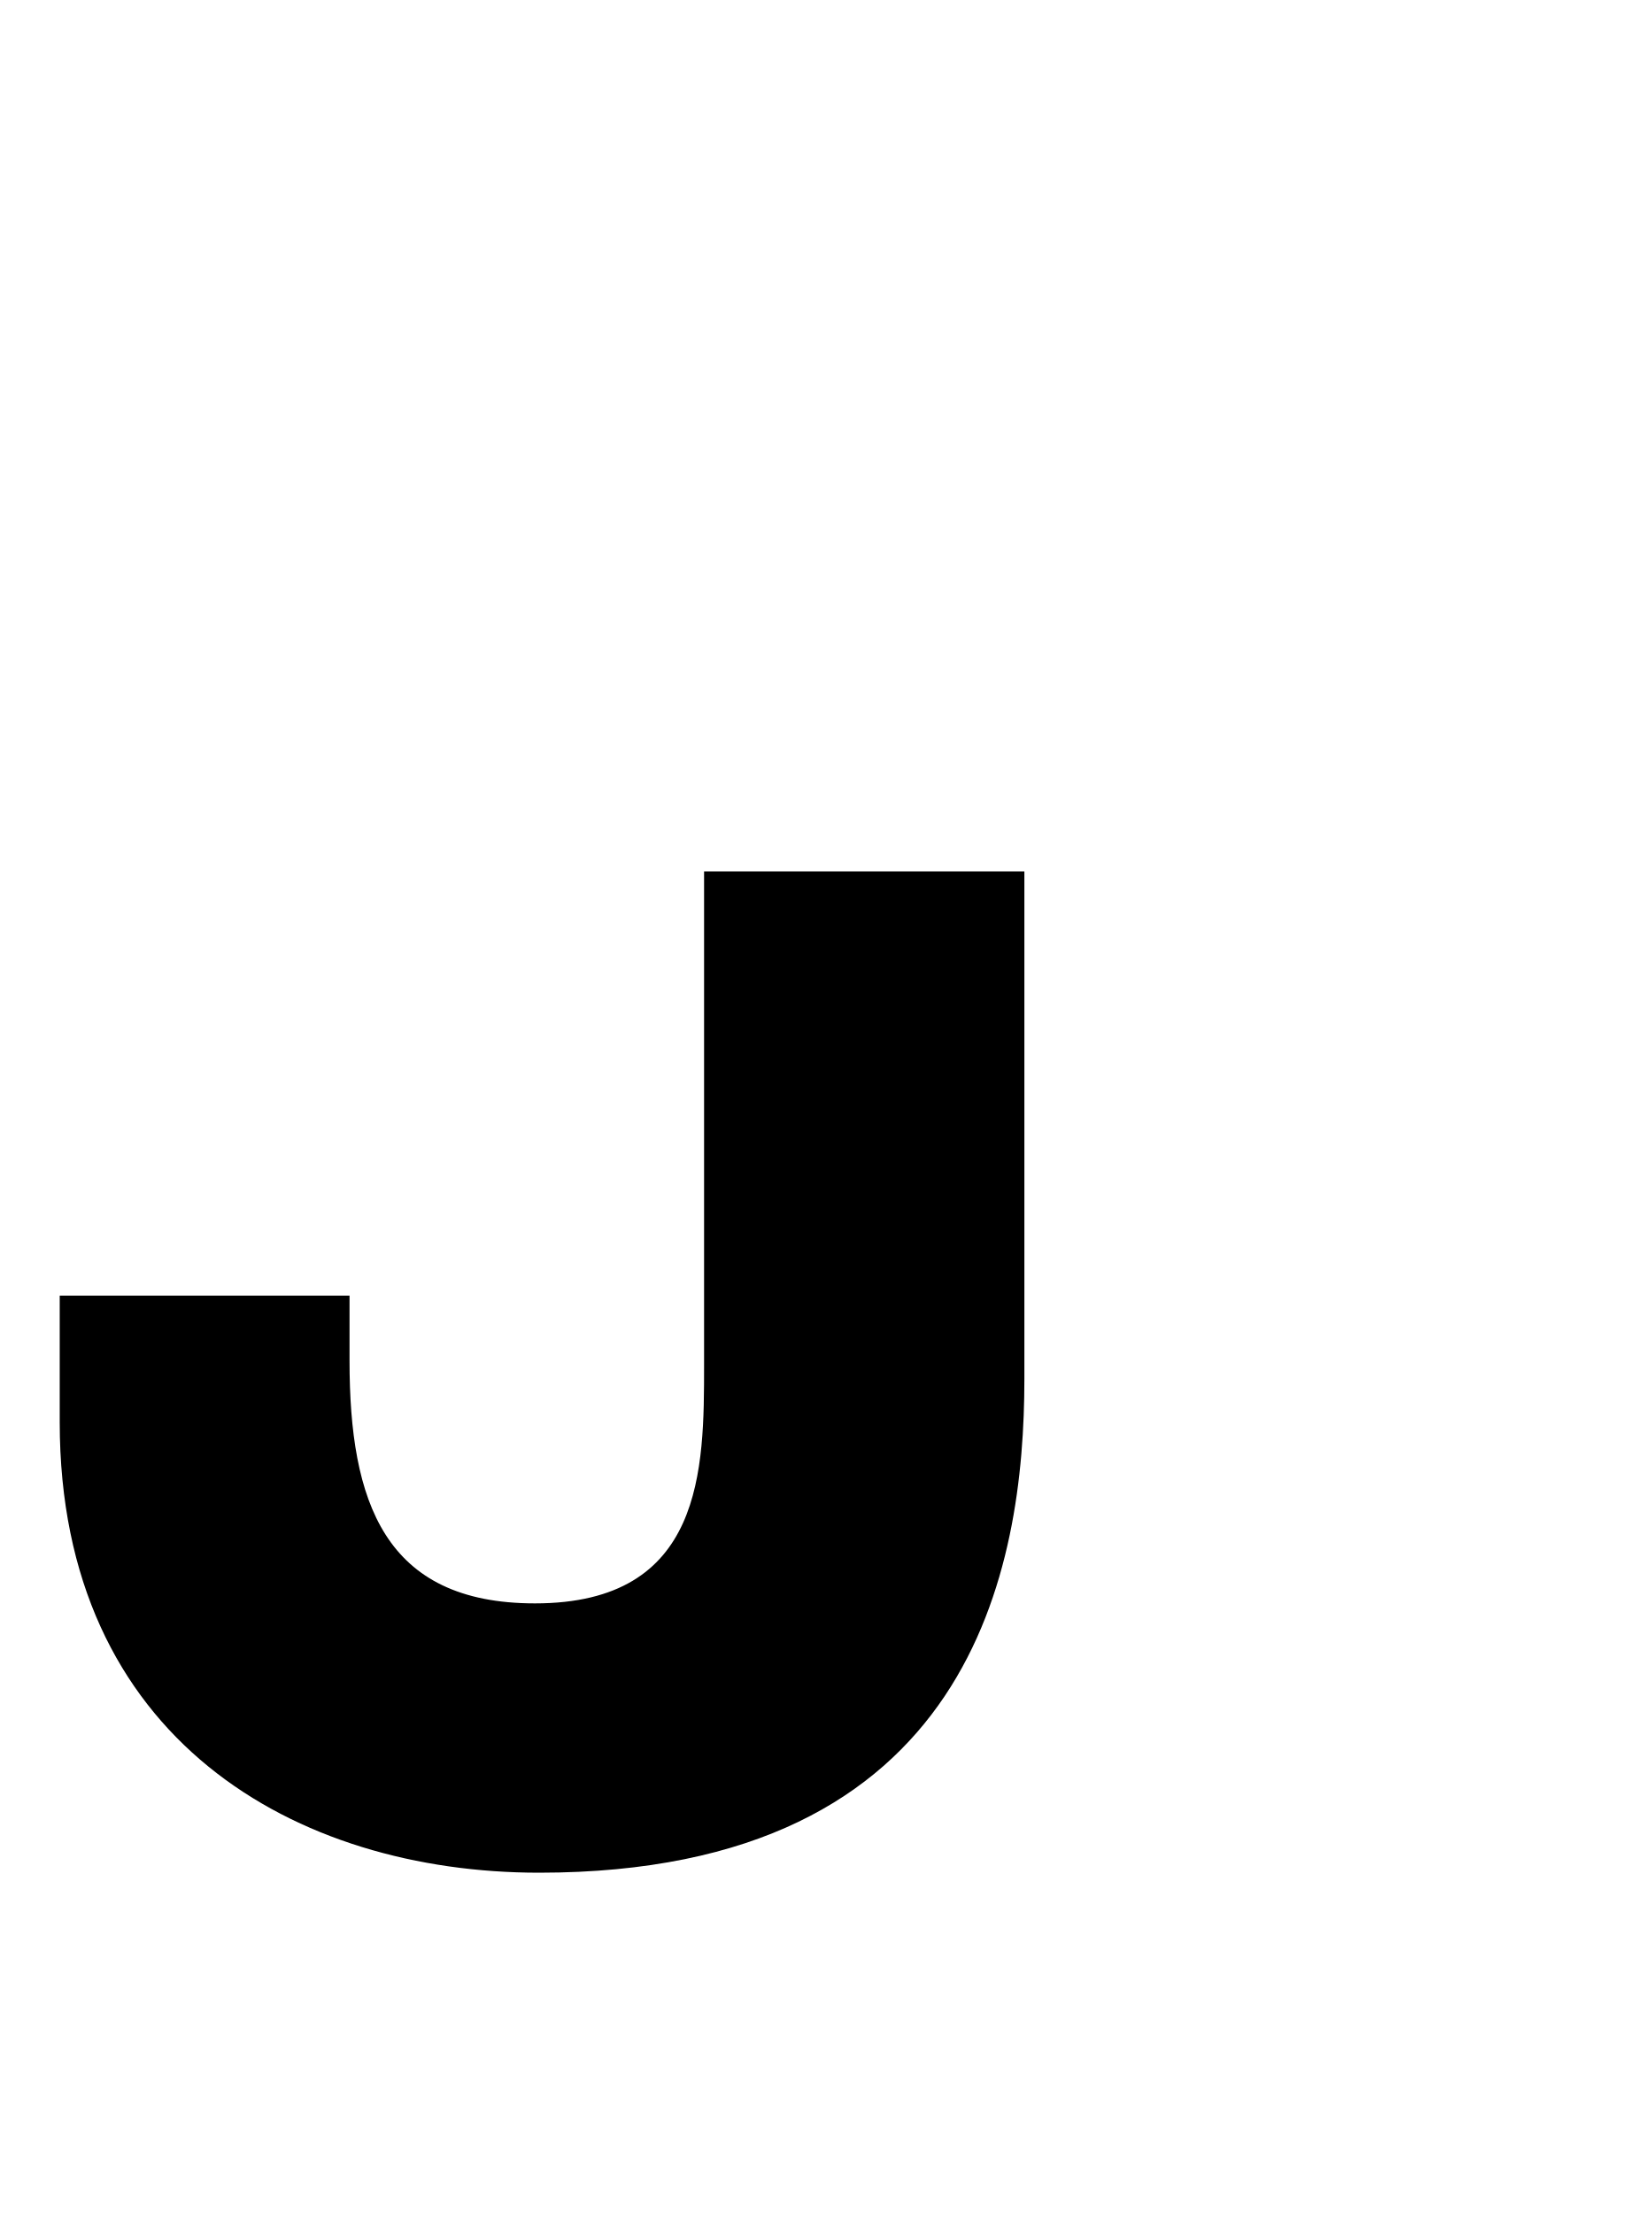
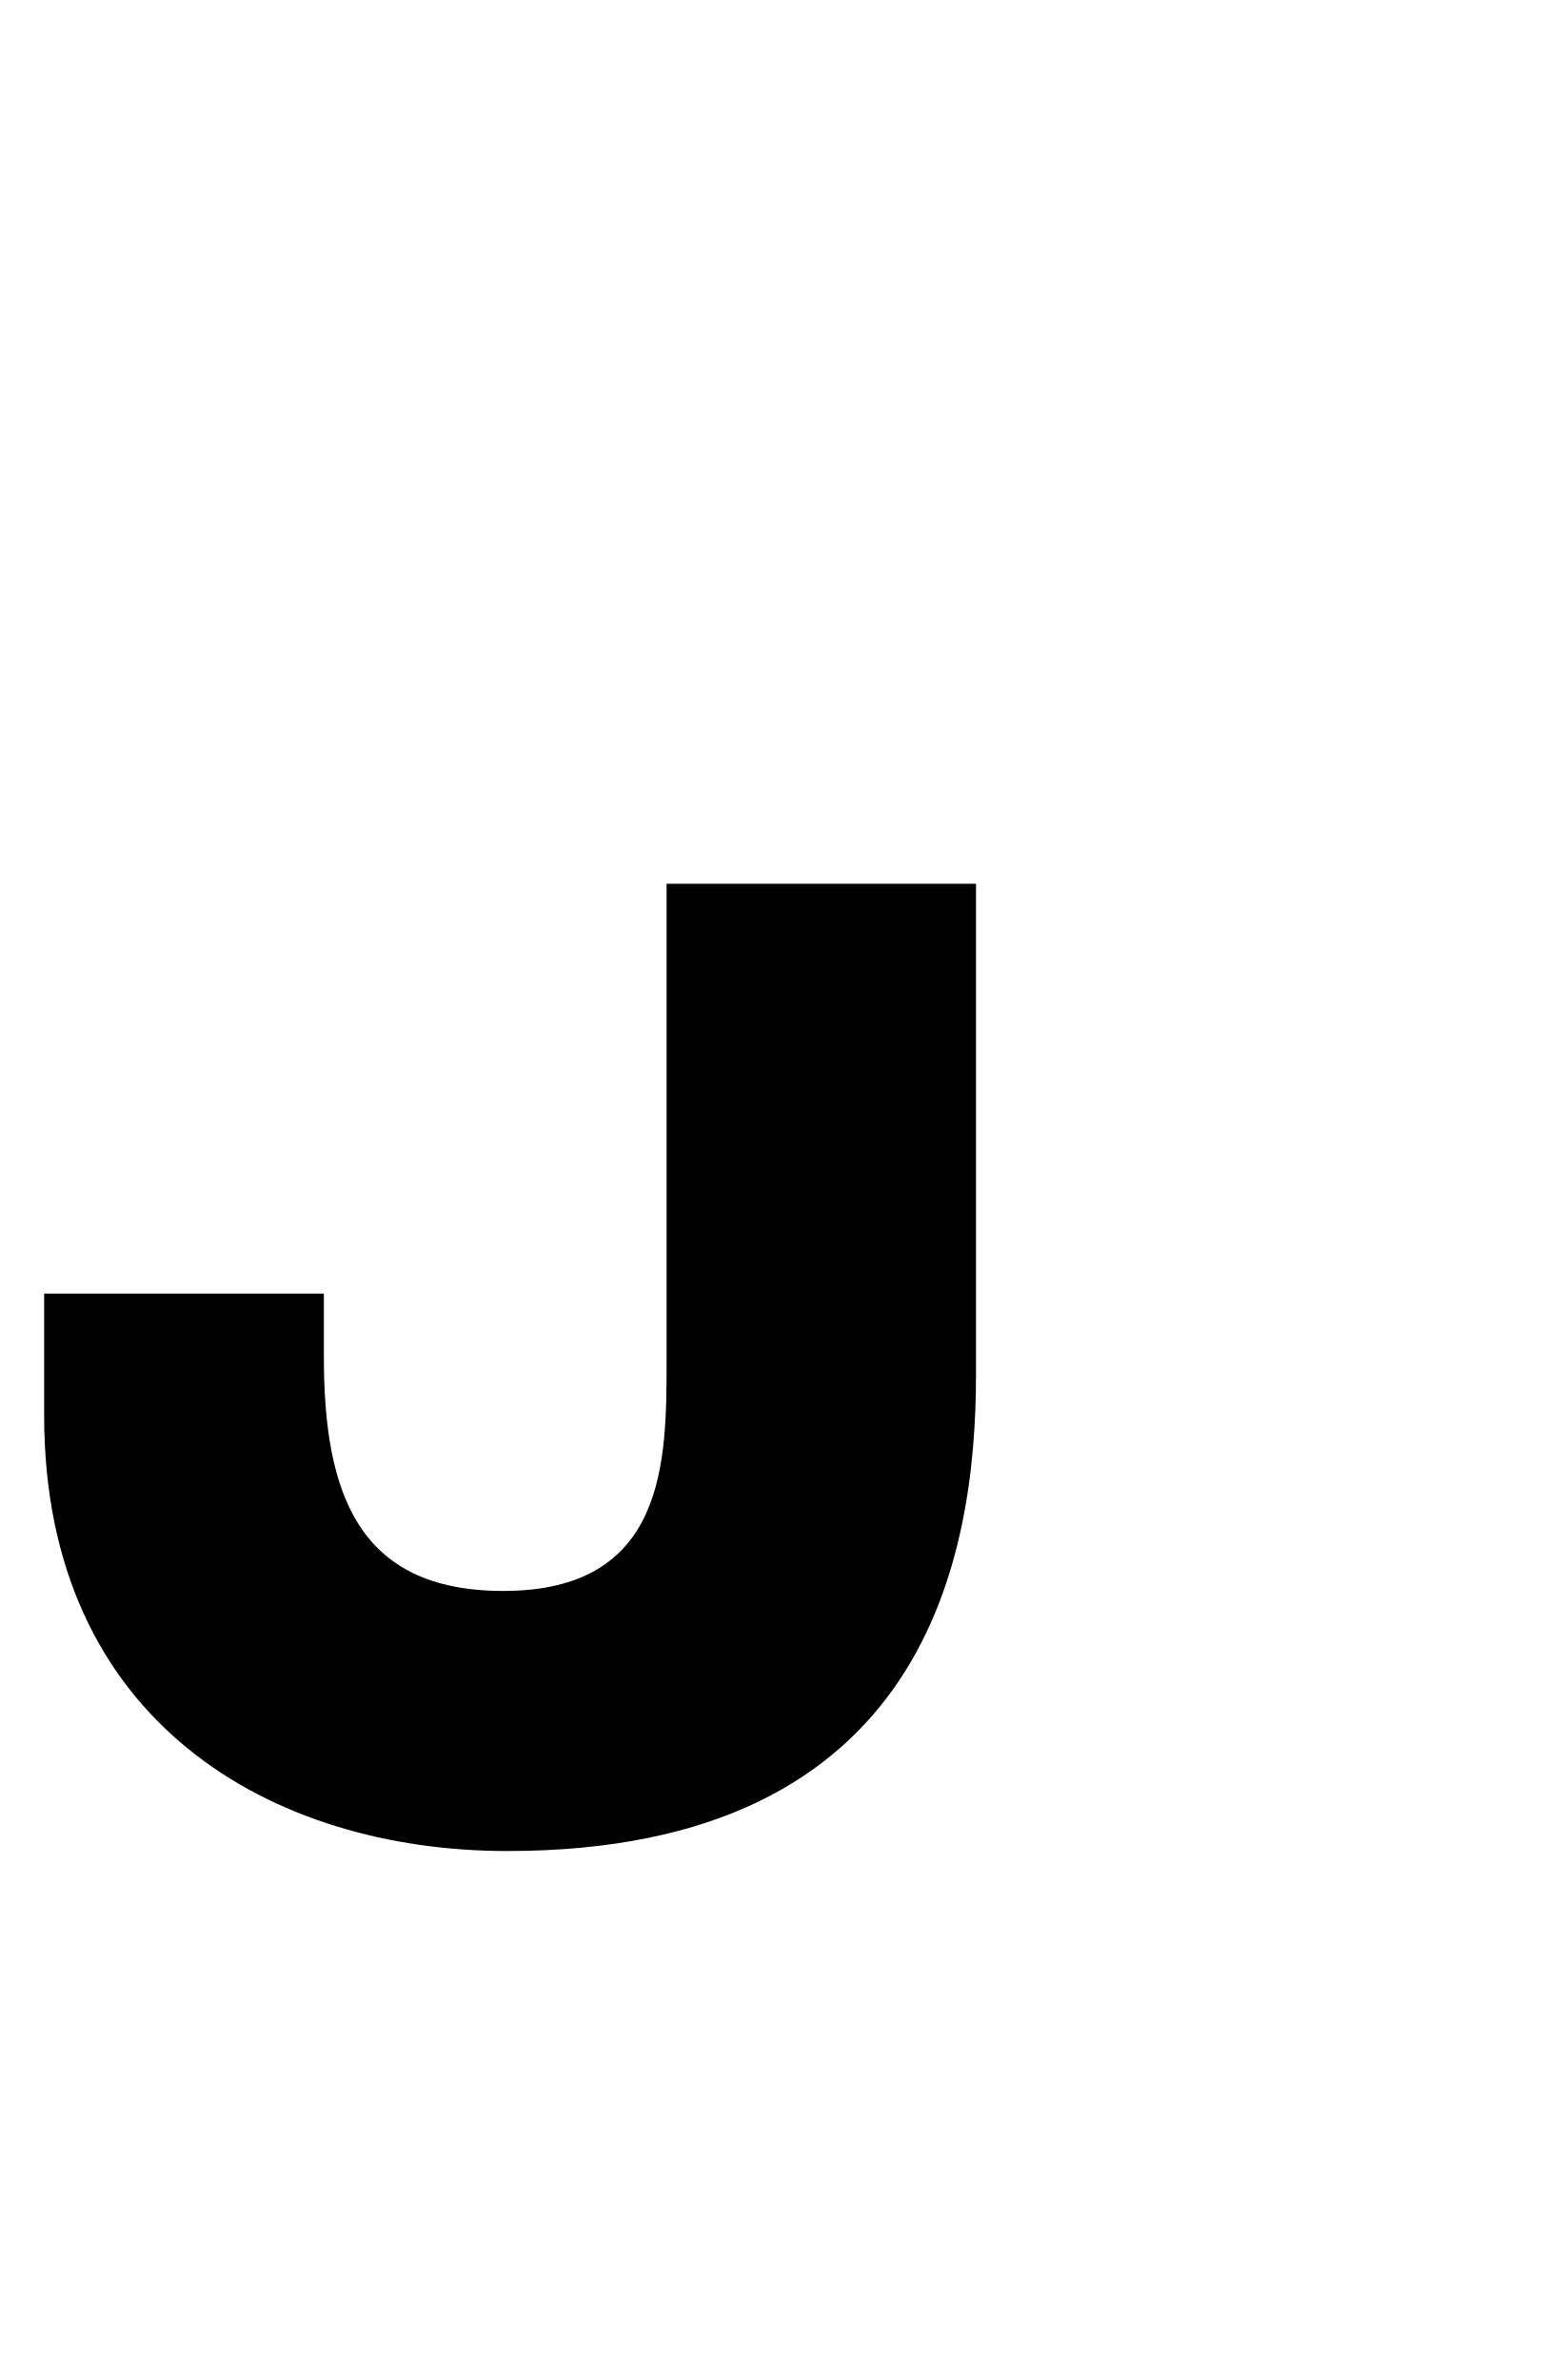
- <svg xmlns="http://www.w3.org/2000/svg" version="1.1" x="0px" y="0px" viewBox="0 0 395.4 530" style="enable-background:new 0 0 395.4 530;" xml:space="preserve">
+ <svg xmlns="http://www.w3.org/2000/svg" version="1.1" x="0px" y="0px" viewBox="0 0 389.6 593" style="enable-background:new 0 0 389.6 593;" xml:space="preserve">
  <style type="text/css">
- 	.st0{display:none;fill:#010202;}
- 	.st1{display:none;}
+ 	.st0{display:none;}
+ 	.st1{display:inline;}
</style>
-   <g id="E_00000051360959627468142820000017544460044616440767_">
+   <g id="_x5F_V1">
+     <g id="E_00000051360959627468142820000017544460044616440767_">
+ 	</g>
+     <g id="C">
+ 	</g>
+     <g id="N_x5F_3">
+ 	</g>
+     <g id="A">
+ 	</g>
+     <g id="N_00000054254949360326627830000005329152182886584764_">
+ 	</g>
+     <g id="e">
+ 	</g>
+     <g id="T">
+ 	</g>
+     <g id="N_00000127748963548567887910000006918738376549339794_">
+ 	</g>
+     <g id="I">
+ 	</g>
+     <g id="A1">
+ 	</g>
+     <g id="M">
+ 	</g>
+     <g id="R">
+ 	</g>
+     <g id="O_00000083778567647030904660000008843847121500168630_">
+ 	</g>
+     <g id="F">
+ 	</g>
+     <g id="N">
+ 	</g>
+     <g id="E">
+ 	</g>
+     <g id="P">
+ 	</g>
+     <g id="O">
+ 	</g>
+   </g>
+   <g id="Ebene_20">
+     <text transform="matrix(1 0 0 1 2474.953 3054.127)">
+       <tspan x="0" y="0" style="fill:#E30613; font-family:'SH-Maintenance-V2'; font-size:490px; letter-spacing:-19;">M</tspan>
+       <tspan x="604.7" y="0" style="fill:#E30613; font-family:'SH-Maintenance-V2'; font-size:490px;">A</tspan>
+       <tspan x="965.8" y="0" style="fill:#E30613; font-family:'SH-Maintenance-V2'; font-size:490px; letter-spacing:-19;">I</tspan>
+       <tspan x="1090.7" y="0" style="fill:#E30613; font-family:'SH-Maintenance-V2'; font-size:490px;">NTENANCE</tspan>
+     </text>
+     <rect x="-363.9" y="2709.1" style="fill:none;" width="1722.6" height="412.6" />
+     <text transform="matrix(1 0 0 1 -363.8907 3058.983)">
+       <tspan x="0" y="0" style="fill:#E30613; font-family:'SH-Maintenance-V2'; font-size:490px;">OPEN</tspan>
+       <tspan x="1660.1" y="0" style="fill:#E30613; font-family:'SH-Maintenance-V2'; font-size:485px; letter-spacing:-9;"> </tspan>
+     </text>
+     <text transform="matrix(1 0 0 1 1366.104 3068.601)">
+       <tspan x="0" y="0" style="fill:#E30613; font-family:'SH-Maintenance-V2'; font-size:490px; letter-spacing:-19;">F</tspan>
+       <tspan x="252.8" y="0" style="fill:#E30613; font-family:'SH-Maintenance-V2'; font-size:490px;">OR</tspan>
+     </text>
+   </g>
+   <g id="Hilfslinien">
+     <rect x="-559.8" y="2164.3" style="fill:none;" width="7398.2" height="466.4" />
+     <text transform="matrix(1 0 0 1 -559.834 2513.449)">
+       <tspan x="0" y="0" style="fill:#E30613; font-family:'SH-Maintenance-V2'; font-size:489px; letter-spacing:-19;">WE</tspan>
+       <tspan x="739.4" y="0" style="fill:#E30613; font-family:'SH-Maintenance-V2'; font-size:489px; letter-spacing:-29;">G</tspan>
+       <tspan x="1081.2" y="0" style="fill:#E30613; font-family:'SH-Maintenance-V2'; font-size:489px; letter-spacing:-9;">E</tspan>
+       <tspan x="1468.4" y="0" style="fill:#E30613; font-family:'SH-Maintenance-V2'; font-size:489px;">N </tspan>
+       <tspan x="1939.8" y="0" style="fill:#E30613; font-family:'SH-Maintenance-V2'; font-size:489px; letter-spacing:9;">U</tspan>
+       <tspan x="2312" y="0" style="fill:#E30613; font-family:'SH-Maintenance-V2'; font-size:489px; letter-spacing:-9;">M</tspan>
+       <tspan x="2736.9" y="0" style="fill:#E30613; font-family:'SH-Maintenance-V2'; font-size:489px;">B</tspan>
+       <tspan x="3081.2" y="0" style="fill:#E30613; font-family:'SH-Maintenance-V2'; font-size:489px; letter-spacing:-19;">A</tspan>
+       <tspan x="3439.1" y="0" style="fill:#E30613; font-family:'SH-Maintenance-V2'; font-size:489px;">U </tspan>
+       <tspan x="3910" y="0" style="fill:#E30613; font-family:'SH-Maintenance-V2'; font-size:489px; letter-spacing:-29;">G</tspan>
+       <tspan x="4268.4" y="0" style="fill:#E30613; font-family:'SH-Maintenance-V2'; font-size:489px;">E</tspan>
+       <tspan x="4585.3" y="0" style="fill:#E30613; font-family:'SH-Maintenance-V2'; font-size:489px; letter-spacing:-39;">Ö</tspan>
+       <tspan x="4926.6" y="0" style="fill:#E30613; font-family:'SH-Maintenance-V2'; font-size:489px;">FFNET</tspan>
+     </text>
+   </g>
+   <g id="T_00000151528559115874515910000005984389023753216649_">
+     <path d="M12672,452.2V102.4h76.9v349.8H12672z" />
+     <path d="M12602.4,102.4h146.5c94.6,0,140.6,55.9,140.6,149.4h-64.7c0-54.9-23.5-72.5-75.9-72.5h-146.5V102.4z" />
+   </g>
+   <g id="E_00000150082740960534394650000001756674408269680310_">
+     <path d="M12483.2,452.1V156.4h-63.8v295.6H12483.2z" />
+     <path d="M12360.9,353.3h140.9c0,0,13.3-74.6,23.6-132.1h-61.9l-11.8,74.6h-90.8V353.3z" />
+     <path d="M12419.4,452.1h140.9c0,0,13.3-74.6,23.6-132.1h-61.9l-11.8,74.6h-90.8V452.1z" />
+     <path d="M12514.7,186.3h60.9c-7.9-43.7-15.2-84.5-15.2-84.5h-140.9v57.5h90.8L12514.7,186.3z" />
+   </g>
+   <g id="N_00000099632580371903072950000016892054108610634910_">
+     <path d="M12243.2,451.9l93.9-349.3h-69l-60.2,237.7h-1l-56.3-237.7h-77.3l-41.6,152.6h70.4l9.8-41.6h1l58.7,237.7L12243.2,451.9z" />
+     <rect x="12026" y="102.6" width="76.8" height="349.3" />
+   </g>
+   <g id="F_00000114769032895886322120000014247326199313495697_">
+     <path d="M11833.7,451.9h-76.8V102.7h245.5v64.5h-168.7V248h146.2v59.7h-146.2V451.9z" />
+   </g>
+   <g id="F_00000173141720675959051990000004486108456543280518_">
+     <path d="M11544.8,451.6h132.8V169.3h-54.9v217.1h-77.9V451.6z" />
+     <path d="M11576.8,451.7c0-18,2.9-33.6,10.7-46.8c6.8-12.2,16.6-23.4,28.3-31.2c11.7-7.8,25.4-13.7,40-17.6   c14.6-3.9,30.2-5.9,70.2-5.9v-81.4c-52.2,0-76.6,3.9-100,12.2c-23.4,8.8-44.4,20-61.9,36.1c-17.6,16.6-31.2,35.1-41.4,57.5   c-9.8,22.9-14.1,48.8-14.1,77H11576.8z" />
+     <polygon points="11726.1,100.7 11622.7,100.7 11622.7,383 11677.6,383 11677.6,165.8 11726.1,165.8  " />
+   </g>
+   <g id="Ö">
+     <path d="M11161.4,269.5c0-103.7,64.1-184.4,171.6-184.4c107.6,0,171.6,80.7,171.6,184.4c0,100.7-64.1,181.4-171.6,181.4   C11225.5,450.9,11161.4,370.2,11161.4,269.5z M11238.2,269.5c0,58.2,25.9,116.9,94.9,116.9c68.9,0,94.9-58.7,94.9-116.9   c0-61.1-25.9-119.8-94.9-119.8C11264.1,149.7,11238.2,208.4,11238.2,269.5z M11299.8,239.7v-57.2h66v57.2H11299.8z M11299.8,326.7   v-57.2h66v57.2H11299.8z" />
+   </g>
+   <g id="E_00000056408675155028286430000005814045595369560991_">
+     <path d="M11132.4,452.2h-265V103.1h261.1v64.5h-184.4v74.8h169.2v59.7h-169.2v85.6h188.3V452.2z" />
+   </g>
+   <g id="G_00000142136150640176763200000005464168929300255362_">
+     <path d="M10490,367.5h76.4V178.3l98-1.5l-1.5-75h-174L10490,367.5z M10490,451.8l267.6-0.5v-63.2l-190.1,1l-1-98l-75,1.5   L10490,451.8z M10657.6,451.3h101c10.8-7.4,23-15.2,33.8-22.5c11.8-8.3,21.1-17.2,30.9-26.5c8.3-8.3,15.2-18.6,21.6-32.3   c4.4-11.8,8.3-26,8.3-42.6c0-16.7-3.9-30.9-9.3-44.6c-6.4-12.7-14.7-23.5-25.5-32.3c-10.8-8.8-23-16.2-36.8-21.1   c-13.2-4.9-28.9-6.9-43.1-6.9c-20.6,0-37.7,3.4-53.9,10.8c-15.2,6.4-28.9,16.2-37.7,27.9c-10.8,12.7-18.1,27-23,43.1   c-5.9,17.2-8.3,35.3-6.9,53.9h64.2c0-9.8,1.5-17.6,3.4-27.4c1.5-9.3,3.4-16.7,8.8-25c2.9-7.4,9.3-13.2,16.2-17.6   c6.4-5.4,14.7-7.4,25.5-7.4c14.2,0,26,4.9,35.8,14.7c9.3,7.8,14.2,21.1,14.2,36.8c0,10.3-2.5,20.1-6.9,27   c-5.4,8.3-10.8,15.7-17.2,21.6c-6.9,7.4-15.2,12.3-22.5,18.1c-8.3,4.9-16.7,10.8-24,15.7   C10700.8,423.3,10670.4,442.9,10657.6,451.3z" />
+   </g>
+   <g id="U_00000122691519521168774280000013841469757125651126_">
+     <path d="M10335.3,463.6c-102.4-1.5-114.8-74.7-114.8-119.8v-242h77.7v238.5c0,24.3,0,55.9,37.1,57.9V463.6z" />
+     <path d="M10057.2,101.9h77.7v238.5c0,25.2,0,57.9,41.1,57.9c36.6,0,45-24.7,45-58.9v-15.8h70.3v30.7c0,77.2-57.4,109.4-116.3,109.4   c-105.4,0-117.8-74.2-117.8-119.8V101.9z" />
+   </g>
+   <g id="A_00000004505667569094896160000014532079075801900974_">
+     <path d="M9901.7,203.9l-3,70.3l30,6.9v1l-247.3,61v75.2l121.9,33.4l15.2-61l-22.1-9.3v-1l244.4-61v-78.2L9901.7,203.9z" />
+     <polygon points="9726.2,430.6 9803.9,451.7 9809.8,451.7 9868.3,212.8 9869.3,212.8 9928.8,451.7 10005.5,451.7 10040.9,319.5    9972.5,317.5 9966.6,342.6 9965.6,342.6 9905.6,101.1 9833.4,101.1 9772.4,339.6 9771.4,339.6  " />
+   </g>
+   <g id="B">
+     <path d="M9362.8,453.3V104.2h164.3c66.5,0,111.5,21.5,111.5,86.6c0,34.7-16.6,57.7-47.4,72.9c43,12.2,64.1,45,64.1,88.5   c0,70.9-60.1,101.2-123.2,101.2H9362.8z M9511.5,163.8h-71.9v81.7h77.8c27.4,0,46.9-12.2,46.9-41.6   C9564.3,171.2,9538.8,163.8,9511.5,163.8z M9439.6,393.7h82.2c29.8,0,56.7-9.8,56.7-46c0-35.7-22-49.9-55.3-49.9h-83.6V393.7z" />
+   </g>
+   <g id="M_00000134250281029563310950000003257287664879667615_">
+     <path d="M9105.6,335.1h75.5c-12.8-20.6-144.7-232.9-144.7-232.9h-77v350.1h72.1V217.4h1C9032.5,217.4,9069.3,276.2,9105.6,335.1z" />
+     <path d="M9181.6,335.1c36.3-58.8,73.1-117.7,73.1-117.7h1v234.9h72.1V102.2h-77c0,0-131.9,212.3-144.7,232.9H9181.6z" />
+   </g>
+   <g id="U">
+     <path d="M8909.6,453h-247.3v-64.6h170.4v-285h76.9V453z M8615.3,453V103.4h76.9v285h170.4V453H8615.3z" />
+   </g>
+   <g id="N_00000154425763484525918430000008508601231558086807_">
+     <path d="M8364.8,451.5l93.9-349.3h-69l-60.2,237.7h-1l-56.3-237.7H8195l-41.6,152.6h70.4l9.8-41.6h1l58.7,237.7L8364.8,451.5z" />
+     <rect x="8147.6" y="102.2" width="76.8" height="349.3" />
+   </g>
+   <g id="E_00000165205204584183719570000002201050886193303485_">
+     <path d="M7833.8,279.2h-64.3c0-107.2,80.4-171.1,180.8-171.1v76.5C7892.2,184.7,7833.8,210.5,7833.8,279.2z" />
+     <path d="M7941.7,379.1c0-68.7-58.5-94.5-116.5-94.5v-76.5c100.4,0,180.8,63.8,180.8,171.1H7941.7z" />
+     <polygon points="8118.6,371.8 8118.6,450.3 7947.6,450.3 7942.7,371.8  " />
+     <path d="M7833.8,279.2c0,68.7,58.5,94.5,116.5,94.5v76.5c-100.4,0-180.8-63.8-180.8-171.1H7833.8z" />
+     <path d="M7799.4,84.8V2.4c26.8,0,53.1,4.9,76.5,12.7c23.4,8.8,43.4,20,60.9,36.1s31.2,34.6,40.9,57.5   c10.2,22.9,15.1,49.2,15.1,76.5h-69.2c0-18-3.4-32.7-10.2-45.8c-7.3-13.2-16.6-23.4-28.3-32.2c-11.7-7.8-25.8-13.6-40-18   C7829.6,85.7,7815,84.8,7799.4,84.8z" />
+   </g>
+   <g id="G">
+     <path d="M7753.7,452.8h-48.9l-7.8-39.6c-27.4,35.2-62.1,47.9-95.8,47.9c-107.6,0-171.6-80.7-171.6-181.4   c0-103.7,64.1-184.4,171.6-184.4c71.4,0,139.4,43.5,147.2,123.2H7675c-9.3-39.1-37.2-58.7-73.8-58.7c-68.9,0-94.9,58.7-94.9,119.8   c0,58.2,25.9,116.9,94.9,116.9c50.4,0,78.7-26.4,83.1-75.3H7607v-57.2h146.7V452.8z" />
+   </g>
+   <g id="E_00000005963599347184841430000018193220976272044449_">
+     <path d="M7414,452.5h-265V103.4h261.1v64.5h-184.4v74.8h169.2v59.7h-169.2V388H7414V452.5z" />
+   </g>
+   <g id="W">
+     <path d="M6882.6,217.6c-36.3,58.9-73.1,117.7-73.1,117.7h-1v-235h-72.1v350.3h77c0,0,132-212.4,144.7-233H6882.6z M6958.6,217.6   h-75.5c12.8,20.6,144.7,233,144.7,233h77V100.3h-72.1v235h-1C7031.7,335.3,6994.9,276.4,6958.6,217.6z" />
+   </g>
+   <g id="E_00000113322483045279252990000013609696148037364875_">
+     <path d="M5787.3,279.7h-64.9c0-108.1,81.1-172.5,182.4-172.5v77.2C5846.3,184.4,5787.3,210.4,5787.3,279.7z" />
+     <path d="M5898.9,380.5c0-69.3-59-95.4-117.5-95.4V208c101.3,0,182.4,64.4,182.4,172.5H5898.9z" />
+     <polygon points="6077.3,373.1 6077.3,452.3 5904.8,452.3 5899.9,373.1  " />
+     <path d="M5787.3,279.7c0,69.3,59,95.4,117.5,95.4v77.2c-101.3,0-182.4-64.4-182.4-172.5H5787.3z" />
+     <path d="M5755.4,83.6V0.5c27,0,53.6,4.9,77.2,12.8c23.6,8.8,43.7,20.2,61.4,36.4c17.7,16.2,31.5,34.9,41.3,58   c10.3,23.1,15.2,49.6,15.2,77.2h-69.8c0-18.2-3.4-32.9-10.3-46.2c-7.4-13.3-16.7-23.6-28.5-32.4c-11.8-7.9-26.1-13.8-40.3-18.2   C5785.9,84.6,5771.1,83.6,5755.4,83.6z" />
+   </g>
+   <g id="C_00000112622374827432275670000003417328206733987971_">
+     <path d="M5693.2,219.4h-74.5c-5.4-34.8-38.7-61.3-76.4-61.3c-69.1,0-95.1,58.8-95.1,120.1c0,58.3,26,117.1,95.1,117.1   c47,0,73.5-31.9,79.4-78.4h74.5c-7.8,87.7-67.6,143.1-153.9,143.1c-107.8,0-172-80.9-172-181.8c0-103.9,64.2-184.7,172-184.7   C5618.7,93.4,5683.9,138.5,5693.2,219.4z" />
+   </g>
+   <g id="N_00000117657359395406629260000008490405748572120458_">
+     <path d="M5057.9,452.3h76.9V102.6h-76.9V452.3z" />
+     <polygon points="5275.8,452.3 5369.4,102.6 5300.8,102.6 5240.6,340.6 5239.6,340.6 5183.3,102.6 5105.9,102.6 5064.3,255.4    5134.8,255.4 5144.6,213.8 5145.6,213.8 5204.8,452.3  " />
+   </g>
+   <g id="A_00000070819818803741320060000005539798163125646774_">
+     <path d="M4875.7,203.9l-3,70.3l30,6.9v1l-247.3,61v75.2l121.9,33.4l15.2-61l-22.1-9.3v-1l244.4-61v-78.2L4875.7,203.9z" />
+     <polygon points="4700.2,430.6 4777.9,451.7 4783.8,451.7 4842.3,212.8 4843.3,212.8 4902.8,451.7 4979.5,451.7 5014.9,319.5    4946.5,317.5 4940.6,342.6 4939.6,342.6 4879.6,101.1 4807.4,101.1 4746.4,339.6 4745.4,339.6  " />
+   </g>
+   <g id="N_00000129165096651451788460000006894638935768142516_">
+     <path d="M4399.5,452.3h-72V102.4h76.4l146,234.7h1V102.4h72v349.9H4546L4400.5,218h-1V452.3z" />
+   </g>
+   <g id="E_00000096737436898591806260000014476501128100374183_">
+     <path d="M4180.2,452.3V156.6h-63.8v295.6H4180.2z" />
+     <path d="M4057.9,353.5h140.9c0,0,13.3-74.6,23.6-132.1h-61.9l-11.8,74.6h-90.8V353.5z" />
+     <path d="M4116.3,452.3h140.9c0,0,13.3-74.6,23.6-132.1H4219l-11.8,74.6h-90.8V452.3z" />
+     <path d="M4211.6,186.5h60.9c-7.9-43.7-15.2-84.5-15.2-84.5h-140.9v57.5h90.8L4211.6,186.5z" />
+   </g>
+   <g id="T_00000040572434587172107020000003403572265167091088_">
+     <path d="M3815.4,452.1h65.4V179.8h208.9V102h-274.3V452.1z" />
+     <polygon points="3910.1,452.3 4001.6,102 3935.7,102 3874.8,340.7 3874.3,340.7 3843.1,452.1  " />
+   </g>
+   <g id="N_00000162323512888102647520000008162614129556769983_">
+     <rect x="3688.2" y="102.4" width="76.8" height="349.2" />
+     <path d="M3423.2,451.6h77.8l92.9-263.1h1l90.5,263.1h79.7l-130.6-349.2h-78.7L3423.2,451.6z" />
+   </g>
+   <g id="I_00000075868811598525912980000008971315367424001668_">
+     <text transform="matrix(1 0 0 1 3279.855 451.5713)" style="font-family:'SH-Maintenance-V2'; font-size:490px; letter-spacing:-19;">I</text>
+   </g>
+   <g id="A_00000047767008426511249760000015642639169606536113_">
+     <polygon points="3185.6,451.6 3279.3,451.6 3279.3,398.1 3249.4,398.1 3249.4,161.6 3185.6,161.6  " />
+     <polygon points="3071.3,348.1 3236.1,348.1 3236.1,167 3249.4,167 3249.4,103.3 3071.3,103.3 3071.3,167 3182.7,167 3182.7,284.3    3071.3,284.3  " />
+     <path d="M2980.5,451.6h75.6c0.5-23.1,3.4-48.1,8.3-75.1c5.4-27,12.8-53.5,22.1-80c9.3-26,21.1-50.5,35.3-74.1   c14.2-23.1,30.4-42.7,48.6-58.4v-60.8h-238V169h165.4c-33.4,40.2-60.4,84.4-80.5,132.5C2996.7,349.6,2984.4,399.6,2980.5,451.6z" />
+   </g>
+   <g id="M_00000030454837118209363920000004010763359709145015_">
+     <path d="M2655,158.9h-153.8l0.5,216.7h-133.3v76.6h197.7l-0.5-217.2h89.3V158.9z" />
+     <polygon points="2905.9,103.7 2829.8,103.7 2829.8,452.3 2965.9,452.3 2965.9,388.3 2905.9,388.3  " />
+     <polygon points="2677,103.7 2599.9,103.7 2558.4,256.5 2628.7,256 2638.9,215 2639.9,215 2698.5,452.3 2769.7,452.3 2830.7,213.1    2831.7,213.1 2871.2,103.7 2795.6,103.7 2734.6,341 2733.6,341  " />
+   </g>
+   <g id="R_00000005247159732225481780000017538744411482086332_">
+     <path d="M1970.7,179.2v-77c45.1,0,119.2,12.3,119.2,116.7c0,58.4-31.9,115.2-108.4,115.2h-30.4v-69.6h15.7   c33.8,0,58.4-8.3,58.4-44.6C2025.1,179.2,1992.8,179.2,1970.7,179.2z" />
+     <polygon points="1897.1,452.3 1897.1,102.2 1974.1,102.2 1974.1,452.3  " />
+     <path d="M2085.4,592.6h-70.6c18.1-74,53.9-143.7,103-203H1955v-64.7h234.4v59.8C2135.5,431.7,2100.6,515.1,2085.4,592.6z" />
+   </g>
+   <g id="O_00000139989076900347810750000014339682335261473418_">
    <g>
-       <path d="M683.4,440.8H417.8V90.9h261.6v64.7H494.7v75h169.5v59.8H494.7v85.7h188.6V440.8z" />
+       <path d="M1531.9,278.6c0-103.9,64.2-184.7,172-184.7c107.8,0,172,80.9,172,184.7c0,100.9-64.2,181.8-172,181.8    C1596.1,460.4,1531.9,379.6,1531.9,278.6z M1608.8,278.6c0,58.3,26,117.1,95.1,117.1c69.1,0,95.1-58.8,95.1-117.1    c0-61.3-26-120.1-95.1-120.1C1634.8,158.6,1608.8,217.4,1608.8,278.6z" />
    </g>
  </g>
-   <g id="C">
-     <g>
-       <path d="M5762.9,209.6h-74.5c-5.4-34.8-38.7-61.3-76.5-61.3c-69.1,0-95.1,58.8-95.1,120.1c0,58.3,26,117.1,95.1,117.1    c47,0,73.5-31.9,79.4-78.4h74.5c-7.8,87.7-67.6,143.1-153.9,143.1c-107.8,0-172-80.9-172-181.8c0-103.9,64.2-184.8,172-184.8    C5688.4,83.7,5753.5,128.8,5762.9,209.6z" />
-     </g>
-   </g>
-   <g id="N_x5F_3">
-     <polygon points="5142.2,90 5100.4,243.8 5171.2,243.8 5181,202 5182,202 5240.9,440.8 5312.7,441.3 5406.5,91.9 5337.7,91    5277.3,329.3 5276.3,329.3 5219.8,90.5  " />
-     <polygon points="5174.8,90.2 5098.1,89.7 5097.1,241.1 5096.6,305.9 5095.7,440.1 5172.3,440.6  " />
-   </g>
-   <g id="A">
-     <path d="M5016.7,323.3c0-9.8-1-20.6-2.9-32.4c-2-12.3-6.4-23.1-13.7-33.4c-6.9-10.3-17.2-19.1-30.4-26c-13.3-6.9-31.4-10.3-54-10.3   c-12.8,0-25,1.5-36.8,5.4c-11.8,3.4-22.6,8.8-31.9,16.2c-9.3,7.9-16.7,17.2-22.6,29c-5.4,11.8-8.3,26-8.3,42.7v126.1h60.4V327.2   c0-7.4,0.5-14.2,1.5-20.6c1.5-5.9,3.4-11.3,5.9-15.7c2.9-4.4,6.9-7.9,11.8-10.3c4.9-2.5,11.3-3.9,19.1-3.9c8.8,0,15.7,1.5,20.6,4.9   c4.9,2.9,8.3,6.9,10.3,11.8c2,4.9,3.4,10.3,3.9,16.2s0.5,11.3,0.5,16.7v114.3h66.7V323.3z" />
-     <polygon points="5016.6,440.6 5072.5,440.6 5073,157.4 5073,90.7 4821.8,90.7 4821.8,157.4 5016.6,157.4  " />
-     <polygon points="4832.2,440.5 4888,440.5 4888.5,157.4 4888.5,90.8 4784.7,90.8 4784.7,157.4 4832.2,157.4  " />
-   </g>
-   <g id="N_00000054254949360326627830000005329152182886584764_">
-     <g>
-       <path d="M4690.3,441.3V156.1h-170.6V91.4h247.5v349.9H4690.3z" />
-     </g>
-     <path d="M4463.7,385c10.1,0,18-1.8,23.5-5.4c5.6-3.6,9.6-8.2,12-14c2.5-5.7,3.9-11.9,4.4-18.6c0.5-6.7,0.7-13.1,0.7-19.4V91.4h76.9   v239.7c0,11.4-1.1,24-3.4,37.7c-2.3,13.7-7.5,26.5-15.7,38.5c-8.2,11.9-19.9,21.9-35.3,29.9c-15.4,8-36.1,12-62.2,12L4463.7,385z" />
-   </g>
-   <g id="e">
-     <g>
-       <path d="M4234.6,436.9c-14-2.3-27-7.7-39.2-16c-12.2-8.3-22.3-20.3-30.4-35.9c-8.2-15.6-12.2-36.8-12.2-63.4    c0-15,2.1-29.4,6.2-43.4c4.2-14,10.6-26.5,19.5-37.4c8.8-11,20.1-19.8,33.9-26.5c13.8-6.7,30.5-12.3,50.2-12.3h30.9v76.8h-16    c-8.7,0-16.6,0.7-24,2c-7.3,1.3-13.6,3.7-18.7,7c-5.2,3.3-9.2,7.9-12.2,13.7c-3,5.8-4.5,13.4-4.5,22.7c0,10.3,1.8,14.7,5.5,20.4    c3.7,5.7,8.4,9.7,14.2,12.2c5.8,2.5,12.1,4,19,4.5c6.8,0.5,13.4,0.7,19.7,0.7h163.8v78.4h-167.3    C4261.4,440.4,4248.6,439.2,4234.6,436.9" />
-     </g>
-     <polygon points="4260.2,201 4373.3,201 4373.3,169 4236.5,169 4236.5,90.7 4439.4,90.7 4439.7,278.1 4260.2,279.3  " />
-     <g>
-       <path d="M4200.8,49.7l-0.4,78.9l-87.8-0.6l-0.4,53.4c12.3-0.3,24.2,0.7,35.7,3c11.5,2.2,21.7,6.1,30.9,11.7    c9.1,5.6,16.8,12.8,23.1,21.9c6.3,9,10.3,20.2,12.2,33.5l56.4,0.4l0-201.7L4200.8,49.7z" />
-     </g>
-   </g>
-   <g id="T">
-     <text transform="matrix(1 0 0 1 3798.099 440.035)" style="font-family:'SHBDA23V1'; font-size:489px;">T</text>
-   </g>
-   <g id="N_00000127748963548567887910000006918738376549339794_">
-     <g>
-       <path d="M3541.3,440.6h-72V90.8h76.4l146,234.7h1V90.8h72v349.9h-76.9l-145.5-234.2h-1V440.6z" />
-     </g>
-   </g>
-   <g id="I">
-     <g>
-       <path d="M3402.6,440.4h-76.9V90.9h76.9V440.4z" />
-     </g>
-   </g>
-   <g id="A1">
-     <path d="M3016.9,90.5h178.9v64h-13.4v117.8h0.2v64h-165.7v-64h111.7V154.5h-111.7V90.5z" />
-     <path d="M3132,149.3h64v237.2h29.7v53.8H3132V149.3z" />
-     <path d="M3067.6,210.4c-14.2,23.3-26,48.1-35.5,74.5c-9.5,26.3-16.8,53-22,79.9c-5.2,27-7.9,52.1-8.2,75.5h-76   c4-52.3,16.2-102.6,36.7-150.9c20.5-48.3,47.4-92.6,80.7-132.9h-165.9v-66h238.8v61C3098,167.5,3081.7,187.1,3067.6,210.4z" />
-   </g>
-   <g id="M">
-     <path d="M2446.3,244.2l41.8-154.1l78,0.5l56.9,238.8l1,0l60.8-238l76.5,0.5l-39.4,108.7l-1,0l-61.3,241l-72.1-0.4l-59.4-238.8l-1,0   l-10,41.6L2446.3,244.2z" />
-     <path d="M2389.3,144.9l154-0.1l0.1,77l-89.8,0.1l0.4,218.8l-199.4,0.1l-0.1-77l134.4-0.1L2389.3,144.9z" />
-     <path d="M2796.5,91.5l0.2,284.7l60.3,0l0,64.8l-137.4,0.1l-0.2-349.5L2796.5,91.5z" />
-     <rect x="4311.3" y="8106.9" class="st0" width="151" height="77" />
-     <rect x="4400.8" y="7887.8" class="st0" width="61.4" height="77" />
-     <rect x="4111.5" y="7888.2" class="st0" width="135.3" height="77" />
-     <polygon class="st0" points="4303.6,7989.8 4288.8,8041.4 4287.8,8041.4 4230.2,7836 4154.3,7836 4248.9,8187.9 4325.8,8187.9    4374.5,7989.8  " />
-     <rect x="4714.3" y="8122.2" class="st0" width="110.7" height="64.8" />
-   </g>
-   <g id="R">
-     <g>
-       <path d="M1891.2,441.2h-96.5V385h30.6V137.6h65.9V441.2z" />
-     </g>
-     <g>
-       <path d="M2094.3,319.9v211.8h-55.4v-146h-244.1v-65.9H2094.3z" />
-     </g>
-     <g>
-       <path d="M1825.4,91.8c21.8,0,42.2,3.4,61,10.1c18.9,6.7,35.3,16.4,49.3,28.9c14,12.6,25,28,32.9,46.4c8,18.3,12,38.9,12,61.9    c0,18.5-2.8,35.4-8.4,50.8c-5.6,15.4-13.7,28.8-24.3,40.3c-10.6,11.5-23.5,20.7-38.6,27.7c-15.1,7-32,11.3-50.8,13V307    c20.1-2.5,36.4-9.4,48.7-20.8c12.3-11.3,18.5-27.1,18.5-47.2c0-14.8-2.9-27.4-8.6-37.8c-5.7-10.3-13.4-18.7-22.9-25.2    c-9.5-6.4-20.2-11.1-32.1-14.1c-11.9-2.9-24.1-4.4-36.7-4.4" />
-     </g>
-   </g>
-   <g id="O_00000083778567647030904660000008843847121500168630_">
-     <g>
-       <path d="M1436.4,266.6c0-103.1,63.7-183.3,170.6-183.3c106.9,0,170.6,80.2,170.6,183.3c0,100.1-63.7,180.3-170.6,180.3    C1500.1,446.9,1436.4,366.7,1436.4,266.6z M1512.7,266.6c0,57.8,25.8,116.2,94.3,116.2c68.5,0,94.3-58.3,94.3-116.2    c0-60.8-25.8-119.1-94.3-119.1C1538.5,147.5,1512.7,205.8,1512.7,266.6z" />
-     </g>
-   </g>
-   <g id="F">
-     <path d="M1252.3,440.1c0-18,2.9-33.5,10.7-46.7c6.8-12.2,16.5-23.3,28.2-31.1c11.7-7.8,25.3-13.6,39.9-17.5   c14.6-3.9,30.1-5.8,70-5.8v-81.2c-52,0-76.3,3.9-99.7,12.2c-23.3,8.8-44.2,19.9-61.7,36c-17.5,16.5-31.1,35-41.3,57.4   c-9.7,22.8-14.1,48.6-14.1,76.8H1252.3z" />
-     <polygon points="1402.1,90.5 1299.5,90.5 1299.5,370.5 1354,370.5 1354,155.1 1402.1,155.1  " />
-     <polygon points="1222.2,439.9 1353.9,439.9 1353.9,159.9 1299.5,159.9 1299.5,375.2 1222.2,375.2  " />
-   </g>
-   <g id="N">
-     <path d="M783,286.9l9.7,41.7h1l60.8-238.2h72l59.8,241.1h1l57.3-241.1h75.5l-94.1,349.9h-76.4l-59.3-238.2h-1l-58.3,238.2H753   L712.2,286L783,286.9z" />
-   </g>
-   <g id="E">
-     <path d="M6080.9,440.8h-265V91.7H6077v64.5h-184.4v74.8h169.2v59.7h-169.2v85.6h188.3V440.8z" />
-   </g>
-   <g id="P">
-     <polygon class="st1" points="371.7,90.8 295,90.8 295,267.6 169,267.6 169,332.1 371.7,332.1  " />
-     <polygon class="st1" points="168.9,331.8 245.6,331.8 245.6,155 371.6,155 371.6,90.5 168.9,90.5  " />
-     <path d="M129.1,448.5c104,0,116.2-73.3,116.2-118.2V208.7h-76.7c0,97.7,0,118.2,0,118.2c0,24.9,0,57.1-40.5,57.1   c-36.1,0-44.4-24.4-44.4-58.1v-15.6H14.3v30.3C14.3,416.7,71,448.5,129.1,448.5z" />
-   </g>
-   <g id="O">
-     <g>
-       <path d="M-332.9,187.9c-4.4-7-9.8-13.1-16.3-18.4c-6.5-5.3-13.9-9.4-22.1-12.4c-8.2-3-16.9-4.4-25.9-4.4c-16.5,0-30.5,3.2-42,9.6    c-11.5,6.4-20.8,14.9-28,25.6c-7.2,10.7-12.4,22.9-15.6,36.6c-3.3,13.7-4.9,27.8-4.9,42.4c0,14,1.6,27.6,4.9,40.8    c3.3,13.2,8.5,25.1,15.6,35.7c7.1,10.6,16.5,19,28,25.4c11.5,6.4,25.5,9.6,42,9.6c22.4,0,39.9-6.8,52.5-20.5    c12.6-13.7,20.3-31.7,23.1-54.1h70.9c-1.9,20.8-6.7,39.6-14.5,56.4c-7.8,16.8-18,31.1-30.8,42.9c-12.8,11.8-27.7,20.8-44.8,27    c-17.1,6.2-35.9,9.3-56.4,9.3c-25.5,0-48.4-4.4-68.8-13.3c-20.4-8.9-37.5-21.1-51.5-36.6c-14-15.5-24.7-33.8-32.2-54.8    c-7.5-21-11.2-43.6-11.2-67.8c0-24.9,3.7-47.9,11.2-69.2c7.5-21.3,18.2-39.9,32.2-55.7c14-15.9,32.3-28.3,52.7-37.3    c20.4-9,42.1-13.5,67.6-13.5c18.3,0,35.7,2.6,52,7.9c16.3,5.3,30.9,13,43.8,23.1c12.9,10.1,23.5,22.6,31.9,37.5    c8.4,14.9,13.7,32,15.9,51.3h-70.9C-325.7,202.5-328.5,194.9-332.9,187.9z" />
-     </g>
-     <g>
-       <path d="M-250,211h-70.9c2.2-19.3,7.5-36.4,15.9-51.3c8.4-14.9,19-27.4,31.9-37.5c12.9-10.1,27.5-17.8,43.8-23.1    c16.3-5.3,33.7-7.9,52-7.9c25.5,0,47.3,4.5,67.6,13.5c20.4,9,38.7,21.4,52.7,37.3c14,15.9,24.7,34.4,32.2,55.7    c7.5,21.3,11.2,44.4,11.2,69.2c0,24.2-3.7,46.9-11.2,67.8c-7.5,21-18.2,39.2-32.2,54.8c-14,15.5-31.2,27.7-51.5,36.6    c-20.4,8.9-43.3,13.3-68.8,13.3c-20.5,0-39.3-3.1-56.4-9.3c-17.1-6.2-32-15.2-44.8-27c-12.7-11.8-23-26.1-30.8-42.9    c-7.8-16.8-12.6-35.6-14.5-56.4h70.9c2.8,22.4,10.5,40.4,23.1,54.1c12.6,13.7,30.1,20.5,52.5,20.5c16.5,0,30.5-3.2,42-9.6    c11.5-6.4,20.8-14.8,28-25.4c7.2-10.6,12.4-22.5,15.6-35.7c3.3-13.2,4.9-26.8,4.9-40.8c0-14.6-1.6-28.7-4.9-42.4    c-3.3-13.7-8.5-25.9-15.6-36.6c-7.1-10.7-16.5-19.3-28-25.6c-11.5-6.4-25.5-9.6-42-9.6c-9,0-17.6,1.5-25.9,4.4    c-8.2,3-15.6,7.1-22.1,12.4c-6.5,5.3-12,11.4-16.3,18.4C-246,194.9-248.8,202.6-250,211z" />
-     </g>
-   </g>
-   <g id="Hilfslinien">
-     <rect x="-575.3" y="-505" style="fill:none;" width="7398.2" height="466.4" />
-     <text transform="matrix(1 0 0 1 -575.3058 -155.8952)">
-       <tspan x="0" y="0" style="font-family:'SHBDA23V1'; font-size:489px;">OPEN</tspan>
-       <tspan x="1707.6" y="0" style="font-family:'SHBDA23V1'; font-size:489px; letter-spacing:-95;"> </tspan>
-       <tspan x="1748.2" y="0" style="font-family:'SHBDA23V1'; font-size:489px;">FOR MAINTENANCE</tspan>
-     </text>
+   <g id="F_00000112611114215638550990000001535627271961867692_">
+     <path d="M1332.5,452.3h132.8V170h-54.9v217.1h-77.9V452.3z" />
+     <path d="M1364.5,452.5c0-18,2.9-33.6,10.7-46.8c6.8-12.2,16.6-23.4,28.3-31.2c11.7-7.8,25.4-13.7,40-17.6   c14.6-3.9,30.2-5.9,70.2-5.9v-81.4c-52.2,0-76.6,3.9-100,12.2c-23.4,8.8-44.4,20-61.9,36.1c-17.6,16.6-31.2,35.1-41.4,57.5   c-9.8,22.9-14.1,48.8-14.1,77H1364.5z" />
+     <polygon points="1513.8,101.4 1410.4,101.4 1410.4,383.7 1465.3,383.7 1465.3,166.6 1513.8,166.6  " />
+   </g>
+   <g id="N_00000099642370421911350830000011672063677233731245_">
+     <path d="M762,298.6l9.7,41.7h1l60.8-238.2h72l59.8,241.1h1l57.3-241.1h75.5L1005,452h-76.5l-59.3-238.2h-1L809.9,452H732   l-40.8-154.3L762,298.6z" />
+   </g>
+   <g id="E_00000111172922047511655530000000589010560551726259_">
+     <path d="M679.5,452H413.9V102.1h261.7v64.7H490.8v75h169.5v59.8H490.8v85.8h188.7V452z" />
+   </g>
+   <g id="P_00000129171892025599386490000003898456772564684721_">
+     <path d="M126.4,461.2c104.6,0,116.8-73.6,116.8-118.8V220.2h-77.1c0,98.2,0,118.8,0,118.8c0,25,0,57.4-40.7,57.4   c-36.3,0-44.7-24.5-44.7-58.4v-15.7H11v30.4C11,429.3,68,461.2,126.4,461.2z" />
+     <polygon class="st0" points="166.1,344.9 243.2,344.9 243.2,167.1 369.9,167.1 369.9,102.3 166.1,102.3  " />
+     <path class="st0" d="M369.9,112.3h-77.1v177.7H166.1v64.8h203.7V112.3z" />
+   </g>
+   <g id="O_00000039126086928192479570000000753659908774239892_" class="st0">
+     <polygon class="st1" points="-18.8,103 -95.6,103 -95.6,387.5 -265.8,387.5 -265.8,452.1 -18.8,452.1  " />
+     <polygon class="st1" points="-94.6,103 -448.1,103 -448.1,349.9 -379.2,349.9 -379.2,179.7 -94.6,179.7  " />
+     <polygon class="st1" points="-443.7,103 -520.5,103 -520.5,452.1 -249.1,452.1 -249.1,387.5 -443.7,387.5  " />
  </g>
</svg>
